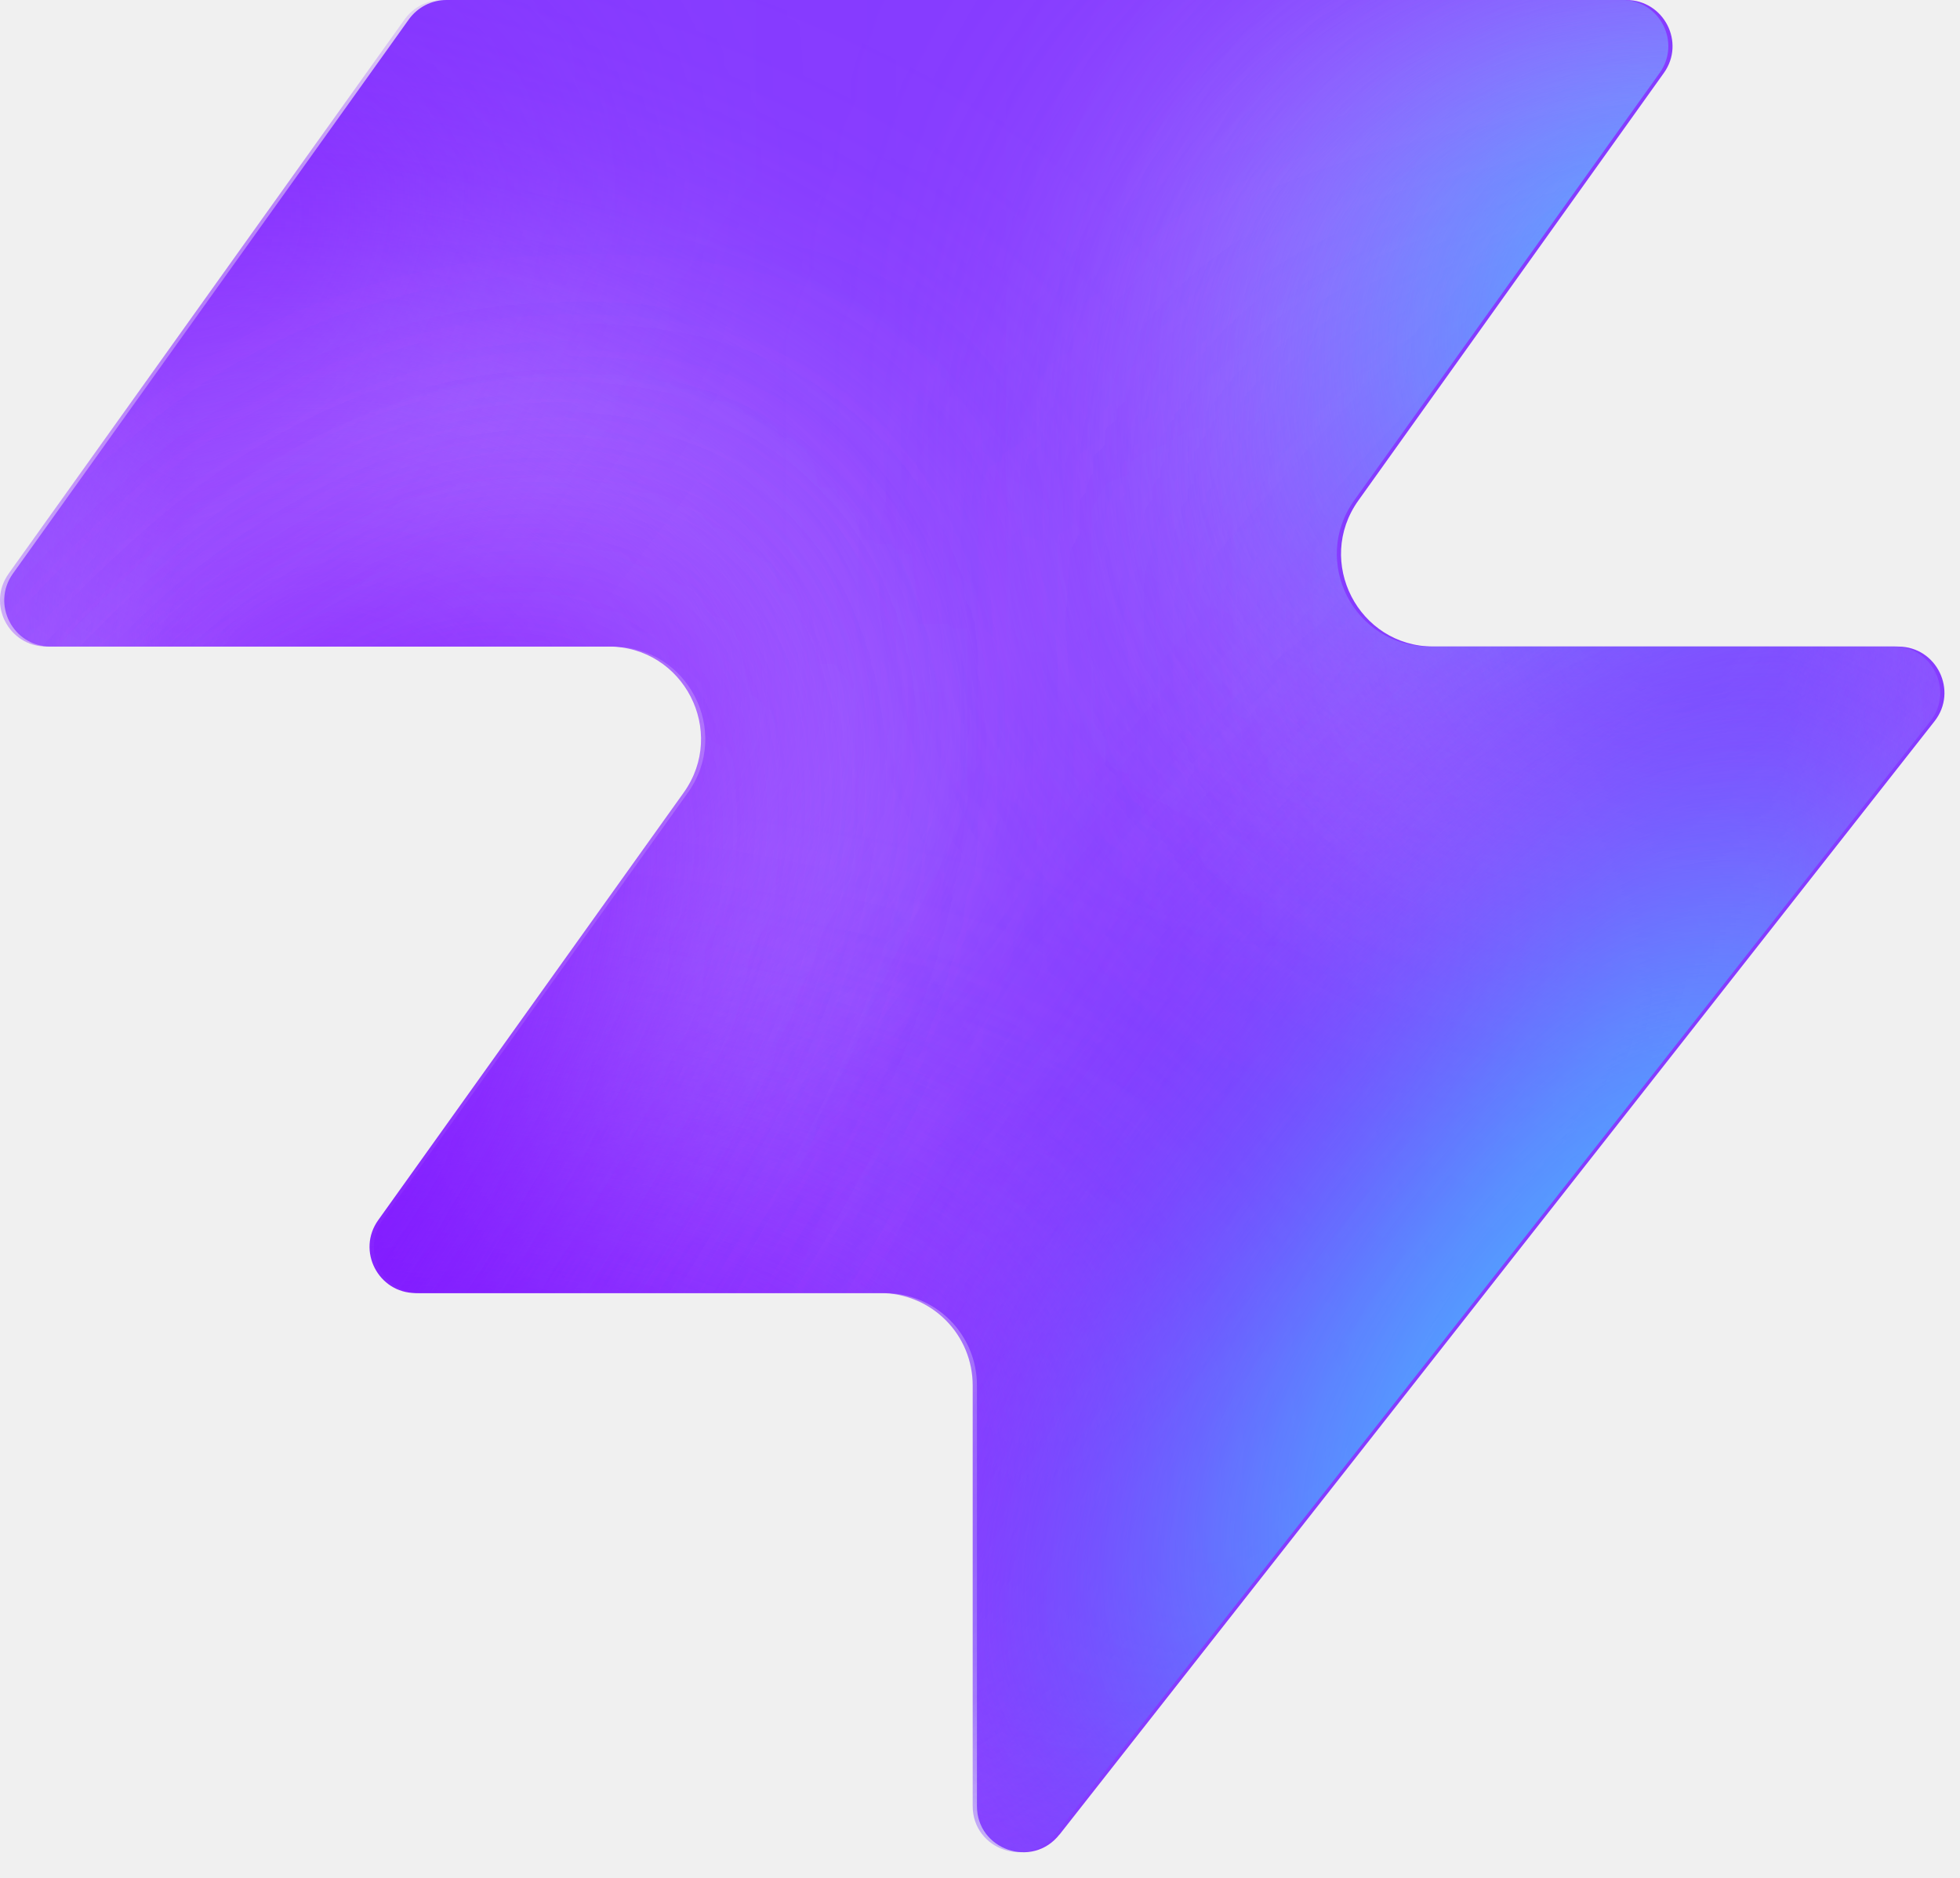
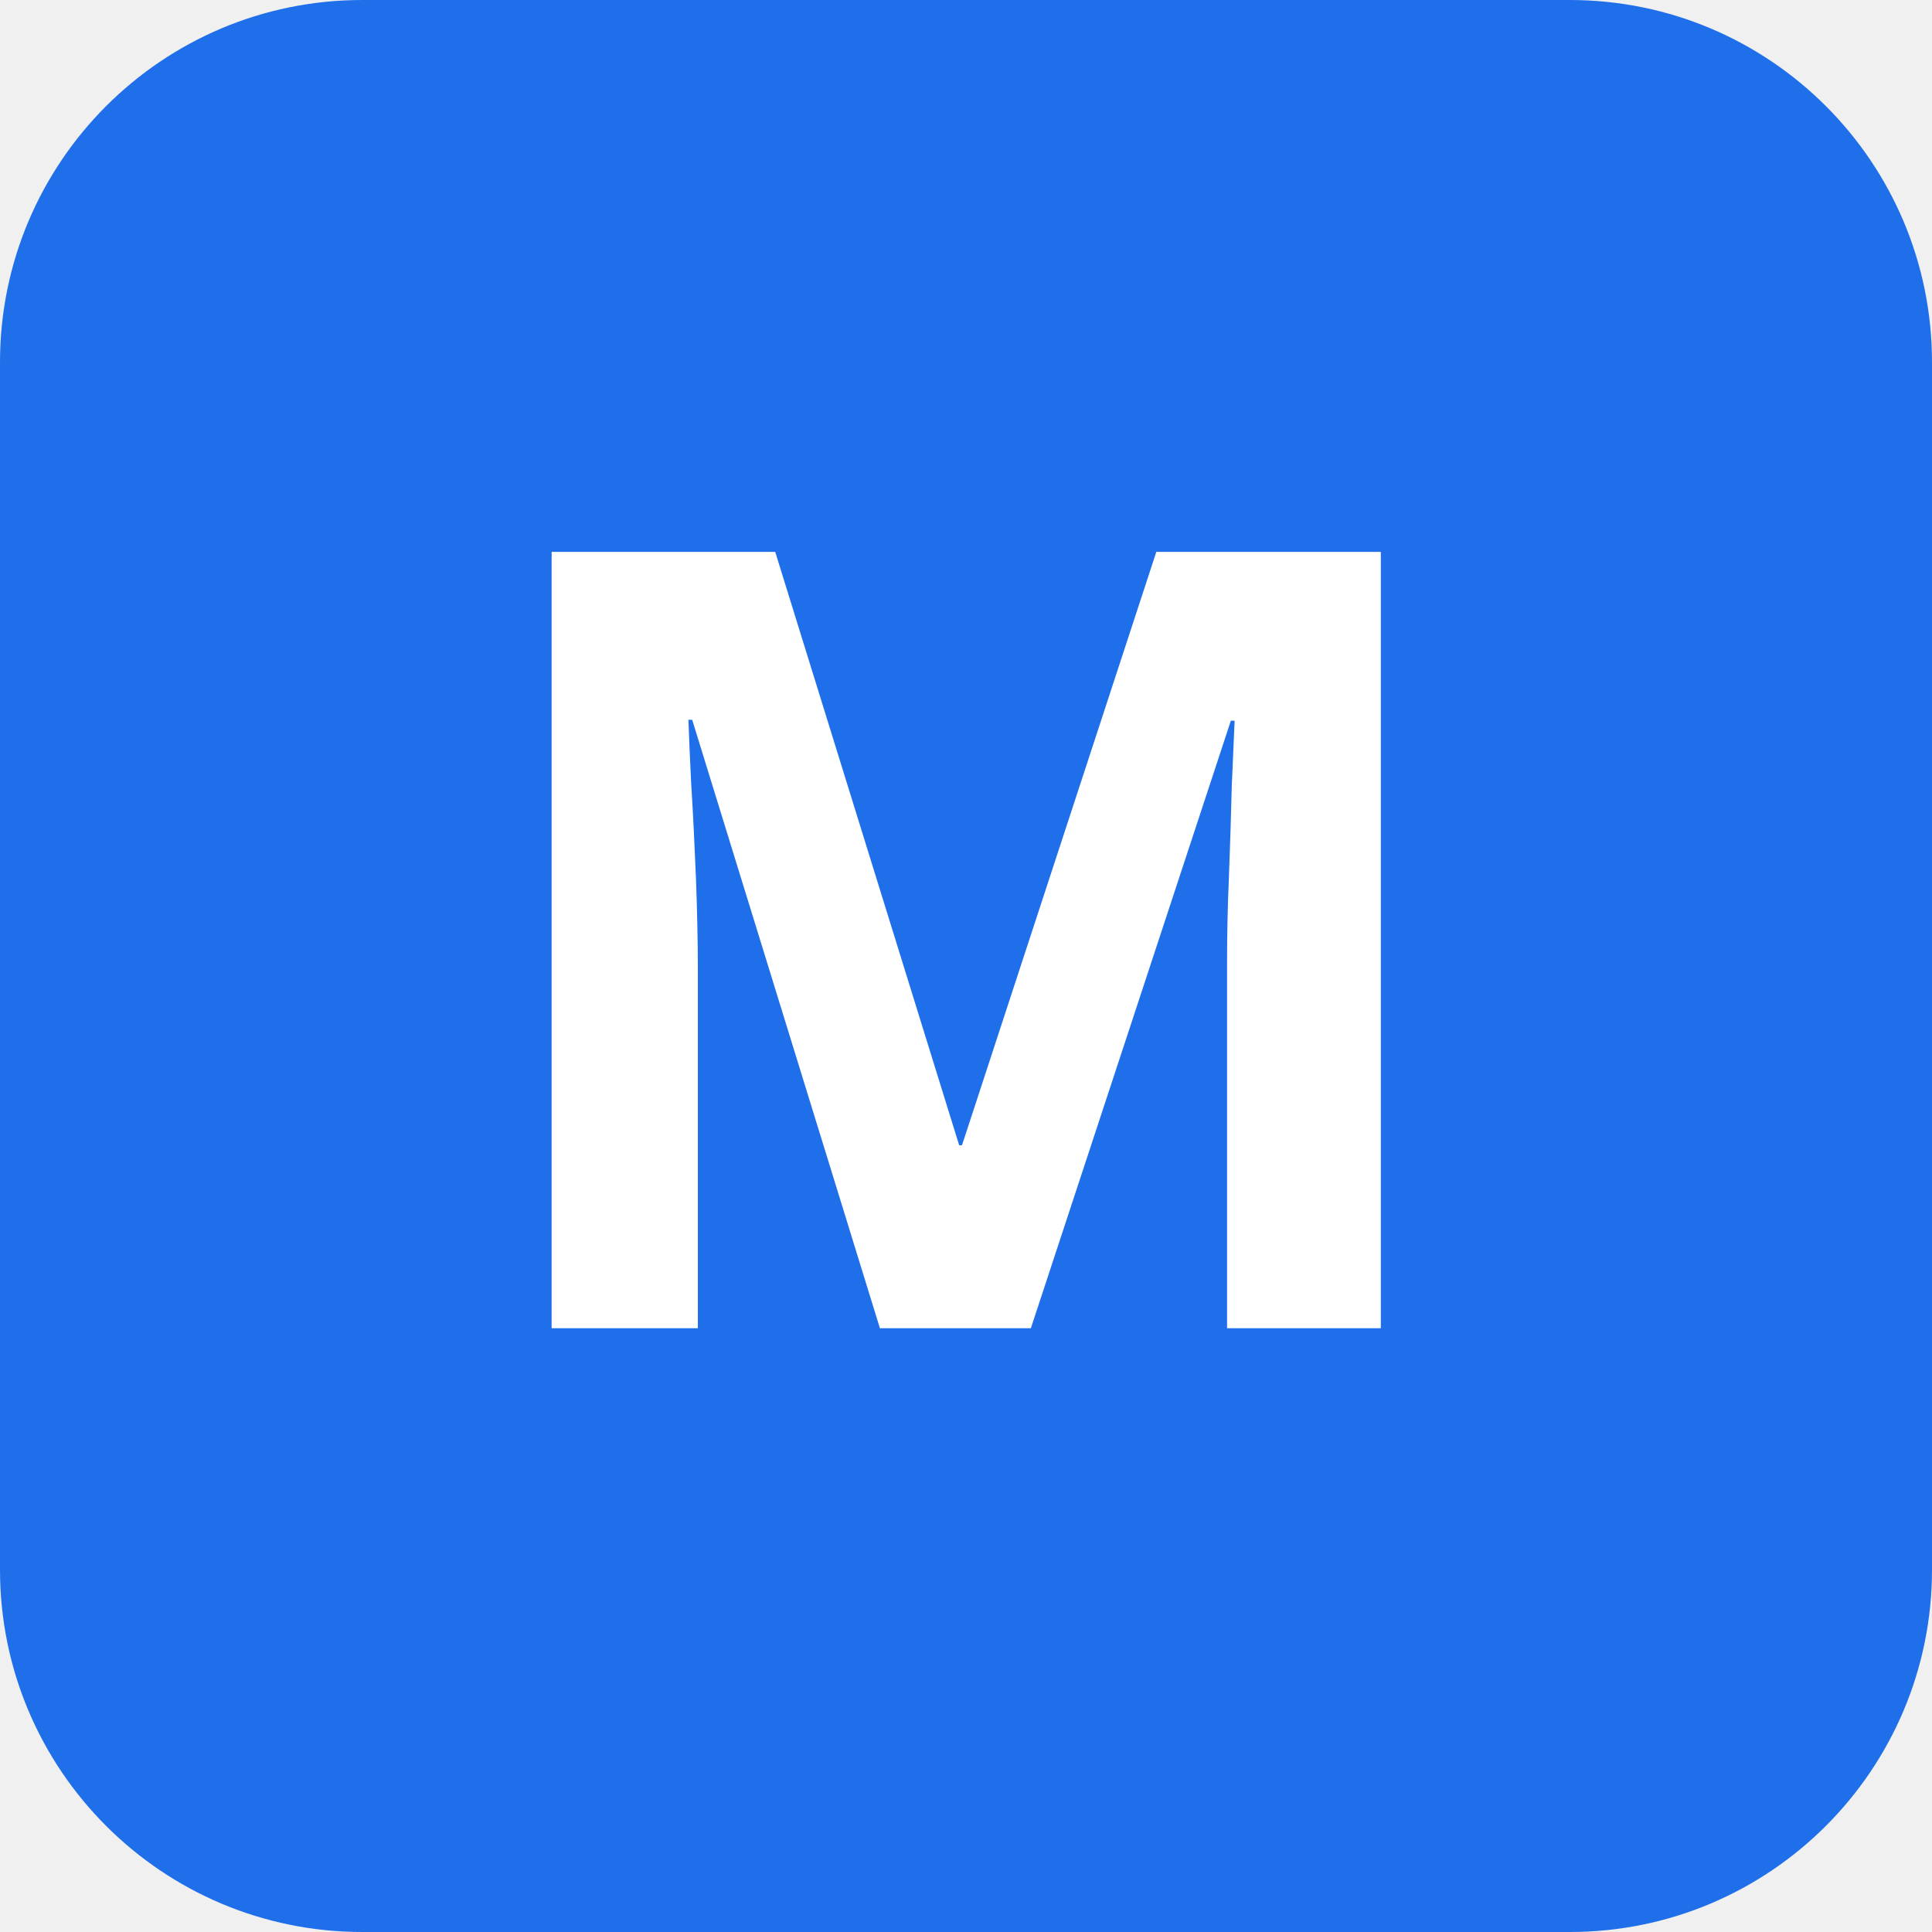
- <svg xmlns="http://www.w3.org/2000/svg" width="48" height="46" fill="none" viewBox="0 0 48 46">
-   <path fill="#863bff" d="M25.946 44.938c-.664.845-2.021.375-2.021-.698V33.937a2.26 2.26 0 0 0-2.262-2.262H10.287c-.92 0-1.456-1.04-.92-1.788l7.48-10.471c1.07-1.497 0-3.578-1.842-3.578H1.237c-.92 0-1.456-1.04-.92-1.788L10.013.474c.214-.297.556-.474.92-.474h28.894c.92 0 1.456 1.04.92 1.788l-7.48 10.471c-1.07 1.498 0 3.579 1.842 3.579h11.377c.943 0 1.473 1.088.89 1.83L25.947 44.94z" style="fill:#863bff;fill:color(display-p3 .525 .23 1);fill-opacity:1" />
-   <mask id="a" width="48" height="46" x="0" y="0" maskUnits="userSpaceOnUse" style="mask-type:alpha">
-     <path fill="#000" d="M25.842 44.938c-.664.844-2.021.375-2.021-.698V33.937a2.26 2.26 0 0 0-2.262-2.262H10.183c-.92 0-1.456-1.04-.92-1.788l7.48-10.471c1.07-1.498 0-3.579-1.842-3.579H1.133c-.92 0-1.456-1.04-.92-1.787L9.91.473c.214-.297.556-.474.92-.474h28.894c.92 0 1.456 1.04.92 1.788l-7.48 10.471c-1.07 1.498 0 3.578 1.842 3.578h11.377c.943 0 1.473 1.088.89 1.832L25.843 44.94z" style="fill:#000;fill-opacity:1" />
-   </mask>
-   <g mask="url(#a)">
-     <g filter="url(#b)">
-       <ellipse cx="5.508" cy="14.704" fill="#ede6ff" rx="5.508" ry="14.704" style="fill:#ede6ff;fill:color(display-p3 .927 .903 1);fill-opacity:1" transform="matrix(.00324 1 1 -.00324 -4.47 31.516)" />
-     </g>
-     <g filter="url(#c)">
-       <ellipse cx="10.399" cy="29.851" fill="#ede6ff" rx="10.399" ry="29.851" style="fill:#ede6ff;fill:color(display-p3 .927 .903 1);fill-opacity:1" transform="matrix(.00324 1 1 -.00324 -39.328 7.883)" />
-     </g>
-     <g filter="url(#d)">
-       <ellipse cx="5.508" cy="30.487" fill="#7e14ff" rx="5.508" ry="30.487" style="fill:#7e14ff;fill:color(display-p3 .492 .077 1);fill-opacity:1" transform="rotate(89.814 -25.913 -14.639)scale(1 -1)" />
-     </g>
-     <g filter="url(#e)">
-       <ellipse cx="5.508" cy="30.599" fill="#7e14ff" rx="5.508" ry="30.599" style="fill:#7e14ff;fill:color(display-p3 .492 .077 1);fill-opacity:1" transform="rotate(89.814 -32.644 -3.334)scale(1 -1)" />
-     </g>
-     <g filter="url(#f)">
-       <ellipse cx="5.508" cy="30.599" fill="#7e14ff" rx="5.508" ry="30.599" style="fill:#7e14ff;fill:color(display-p3 .492 .077 1);fill-opacity:1" transform="matrix(.00324 1 1 -.00324 -34.34 30.47)" />
-     </g>
-     <g filter="url(#g)">
-       <ellipse cx="14.072" cy="22.078" fill="#ede6ff" rx="14.072" ry="22.078" style="fill:#ede6ff;fill:color(display-p3 .927 .903 1);fill-opacity:1" transform="rotate(93.35 24.506 48.493)scale(-1 1)" />
-     </g>
-     <g filter="url(#h)">
-       <ellipse cx="3.47" cy="21.501" fill="#7e14ff" rx="3.47" ry="21.501" style="fill:#7e14ff;fill:color(display-p3 .492 .077 1);fill-opacity:1" transform="rotate(89.009 28.708 47.59)scale(-1 1)" />
-     </g>
-     <g filter="url(#i)">
-       <ellipse cx="3.47" cy="21.501" fill="#7e14ff" rx="3.47" ry="21.501" style="fill:#7e14ff;fill:color(display-p3 .492 .077 1);fill-opacity:1" transform="rotate(89.009 28.708 47.59)scale(-1 1)" />
-     </g>
-     <g filter="url(#j)">
-       <ellipse cx=".387" cy="8.972" fill="#7e14ff" rx="4.407" ry="29.108" style="fill:#7e14ff;fill:color(display-p3 .492 .077 1);fill-opacity:1" transform="rotate(39.51 .387 8.972)" />
-     </g>
-     <g filter="url(#k)">
-       <ellipse cx="47.523" cy="-6.092" fill="#7e14ff" rx="4.407" ry="29.108" style="fill:#7e14ff;fill:color(display-p3 .492 .077 1);fill-opacity:1" transform="rotate(37.892 47.523 -6.092)" />
-     </g>
-     <g filter="url(#l)">
-       <ellipse cx="41.412" cy="6.333" fill="#47bfff" rx="5.971" ry="9.665" style="fill:#47bfff;fill:color(display-p3 .28 .748 1);fill-opacity:1" transform="rotate(37.892 41.412 6.333)" />
-     </g>
-     <g filter="url(#m)">
-       <ellipse cx="-1.879" cy="38.332" fill="#7e14ff" rx="4.407" ry="29.108" style="fill:#7e14ff;fill:color(display-p3 .492 .077 1);fill-opacity:1" transform="rotate(37.892 -1.88 38.332)" />
-     </g>
-     <g filter="url(#n)">
-       <ellipse cx="-1.879" cy="38.332" fill="#7e14ff" rx="4.407" ry="29.108" style="fill:#7e14ff;fill:color(display-p3 .492 .077 1);fill-opacity:1" transform="rotate(37.892 -1.88 38.332)" />
-     </g>
-     <g filter="url(#o)">
-       <ellipse cx="35.651" cy="29.907" fill="#7e14ff" rx="4.407" ry="29.108" style="fill:#7e14ff;fill:color(display-p3 .492 .077 1);fill-opacity:1" transform="rotate(37.892 35.651 29.907)" />
-     </g>
-     <g filter="url(#p)">
-       <ellipse cx="38.418" cy="32.4" fill="#47bfff" rx="5.971" ry="15.297" style="fill:#47bfff;fill:color(display-p3 .28 .748 1);fill-opacity:1" transform="rotate(37.892 38.418 32.4)" />
-     </g>
-   </g>
-   <defs>
-     <filter id="b" width="60.045" height="41.654" x="-19.77" y="16.149" color-interpolation-filters="sRGB" filterUnits="userSpaceOnUse">
-       <feFlood flood-opacity="0" result="BackgroundImageFix" />
-       <feBlend in="SourceGraphic" in2="BackgroundImageFix" result="shape" />
-       <feGaussianBlur result="effect1_foregroundBlur_2002_17158" stdDeviation="7.659" />
-     </filter>
-     <filter id="c" width="90.34" height="51.437" x="-54.613" y="-7.533" color-interpolation-filters="sRGB" filterUnits="userSpaceOnUse">
-       <feFlood flood-opacity="0" result="BackgroundImageFix" />
-       <feBlend in="SourceGraphic" in2="BackgroundImageFix" result="shape" />
-       <feGaussianBlur result="effect1_foregroundBlur_2002_17158" stdDeviation="7.659" />
-     </filter>
-     <filter id="d" width="79.355" height="29.4" x="-49.64" y="2.03" color-interpolation-filters="sRGB" filterUnits="userSpaceOnUse">
-       <feFlood flood-opacity="0" result="BackgroundImageFix" />
-       <feBlend in="SourceGraphic" in2="BackgroundImageFix" result="shape" />
-       <feGaussianBlur result="effect1_foregroundBlur_2002_17158" stdDeviation="4.596" />
-     </filter>
-     <filter id="e" width="79.579" height="29.4" x="-45.045" y="20.029" color-interpolation-filters="sRGB" filterUnits="userSpaceOnUse">
-       <feFlood flood-opacity="0" result="BackgroundImageFix" />
-       <feBlend in="SourceGraphic" in2="BackgroundImageFix" result="shape" />
-       <feGaussianBlur result="effect1_foregroundBlur_2002_17158" stdDeviation="4.596" />
-     </filter>
-     <filter id="f" width="79.579" height="29.4" x="-43.513" y="21.178" color-interpolation-filters="sRGB" filterUnits="userSpaceOnUse">
-       <feFlood flood-opacity="0" result="BackgroundImageFix" />
-       <feBlend in="SourceGraphic" in2="BackgroundImageFix" result="shape" />
-       <feGaussianBlur result="effect1_foregroundBlur_2002_17158" stdDeviation="4.596" />
-     </filter>
-     <filter id="g" width="74.749" height="58.852" x="15.756" y="-17.901" color-interpolation-filters="sRGB" filterUnits="userSpaceOnUse">
-       <feFlood flood-opacity="0" result="BackgroundImageFix" />
-       <feBlend in="SourceGraphic" in2="BackgroundImageFix" result="shape" />
-       <feGaussianBlur result="effect1_foregroundBlur_2002_17158" stdDeviation="7.659" />
-     </filter>
-     <filter id="h" width="61.377" height="25.362" x="23.548" y="2.284" color-interpolation-filters="sRGB" filterUnits="userSpaceOnUse">
-       <feFlood flood-opacity="0" result="BackgroundImageFix" />
-       <feBlend in="SourceGraphic" in2="BackgroundImageFix" result="shape" />
-       <feGaussianBlur result="effect1_foregroundBlur_2002_17158" stdDeviation="4.596" />
-     </filter>
-     <filter id="i" width="61.377" height="25.362" x="23.548" y="2.284" color-interpolation-filters="sRGB" filterUnits="userSpaceOnUse">
-       <feFlood flood-opacity="0" result="BackgroundImageFix" />
-       <feBlend in="SourceGraphic" in2="BackgroundImageFix" result="shape" />
-       <feGaussianBlur result="effect1_foregroundBlur_2002_17158" stdDeviation="4.596" />
-     </filter>
-     <filter id="j" width="56.045" height="63.649" x="-27.636" y="-22.853" color-interpolation-filters="sRGB" filterUnits="userSpaceOnUse">
-       <feFlood flood-opacity="0" result="BackgroundImageFix" />
-       <feBlend in="SourceGraphic" in2="BackgroundImageFix" result="shape" />
-       <feGaussianBlur result="effect1_foregroundBlur_2002_17158" stdDeviation="4.596" />
-     </filter>
-     <filter id="k" width="54.814" height="64.646" x="20.116" y="-38.415" color-interpolation-filters="sRGB" filterUnits="userSpaceOnUse">
-       <feFlood flood-opacity="0" result="BackgroundImageFix" />
-       <feBlend in="SourceGraphic" in2="BackgroundImageFix" result="shape" />
-       <feGaussianBlur result="effect1_foregroundBlur_2002_17158" stdDeviation="4.596" />
-     </filter>
-     <filter id="l" width="33.541" height="35.313" x="24.641" y="-11.323" color-interpolation-filters="sRGB" filterUnits="userSpaceOnUse">
-       <feFlood flood-opacity="0" result="BackgroundImageFix" />
-       <feBlend in="SourceGraphic" in2="BackgroundImageFix" result="shape" />
-       <feGaussianBlur result="effect1_foregroundBlur_2002_17158" stdDeviation="4.596" />
-     </filter>
-     <filter id="m" width="54.814" height="64.646" x="-29.286" y="6.009" color-interpolation-filters="sRGB" filterUnits="userSpaceOnUse">
-       <feFlood flood-opacity="0" result="BackgroundImageFix" />
-       <feBlend in="SourceGraphic" in2="BackgroundImageFix" result="shape" />
-       <feGaussianBlur result="effect1_foregroundBlur_2002_17158" stdDeviation="4.596" />
-     </filter>
-     <filter id="n" width="54.814" height="64.646" x="-29.286" y="6.009" color-interpolation-filters="sRGB" filterUnits="userSpaceOnUse">
-       <feFlood flood-opacity="0" result="BackgroundImageFix" />
-       <feBlend in="SourceGraphic" in2="BackgroundImageFix" result="shape" />
-       <feGaussianBlur result="effect1_foregroundBlur_2002_17158" stdDeviation="4.596" />
-     </filter>
-     <filter id="o" width="54.814" height="64.646" x="8.244" y="-2.416" color-interpolation-filters="sRGB" filterUnits="userSpaceOnUse">
-       <feFlood flood-opacity="0" result="BackgroundImageFix" />
-       <feBlend in="SourceGraphic" in2="BackgroundImageFix" result="shape" />
-       <feGaussianBlur result="effect1_foregroundBlur_2002_17158" stdDeviation="4.596" />
-     </filter>
-     <filter id="p" width="39.409" height="43.623" x="18.713" y="10.588" color-interpolation-filters="sRGB" filterUnits="userSpaceOnUse">
-       <feFlood flood-opacity="0" result="BackgroundImageFix" />
-       <feBlend in="SourceGraphic" in2="BackgroundImageFix" result="shape" />
-       <feGaussianBlur result="effect1_foregroundBlur_2002_17158" stdDeviation="4.596" />
-     </filter>
-   </defs>
+ <svg xmlns="http://www.w3.org/2000/svg" viewBox="0 0 32 32">
+   <rect width="32" height="32" rx="6" fill="#1f6feb" />
+   <text x="16" y="22" text-anchor="middle" font-family="sans-serif" font-size="18" font-weight="700" fill="#ffffff">M</text>
</svg>
